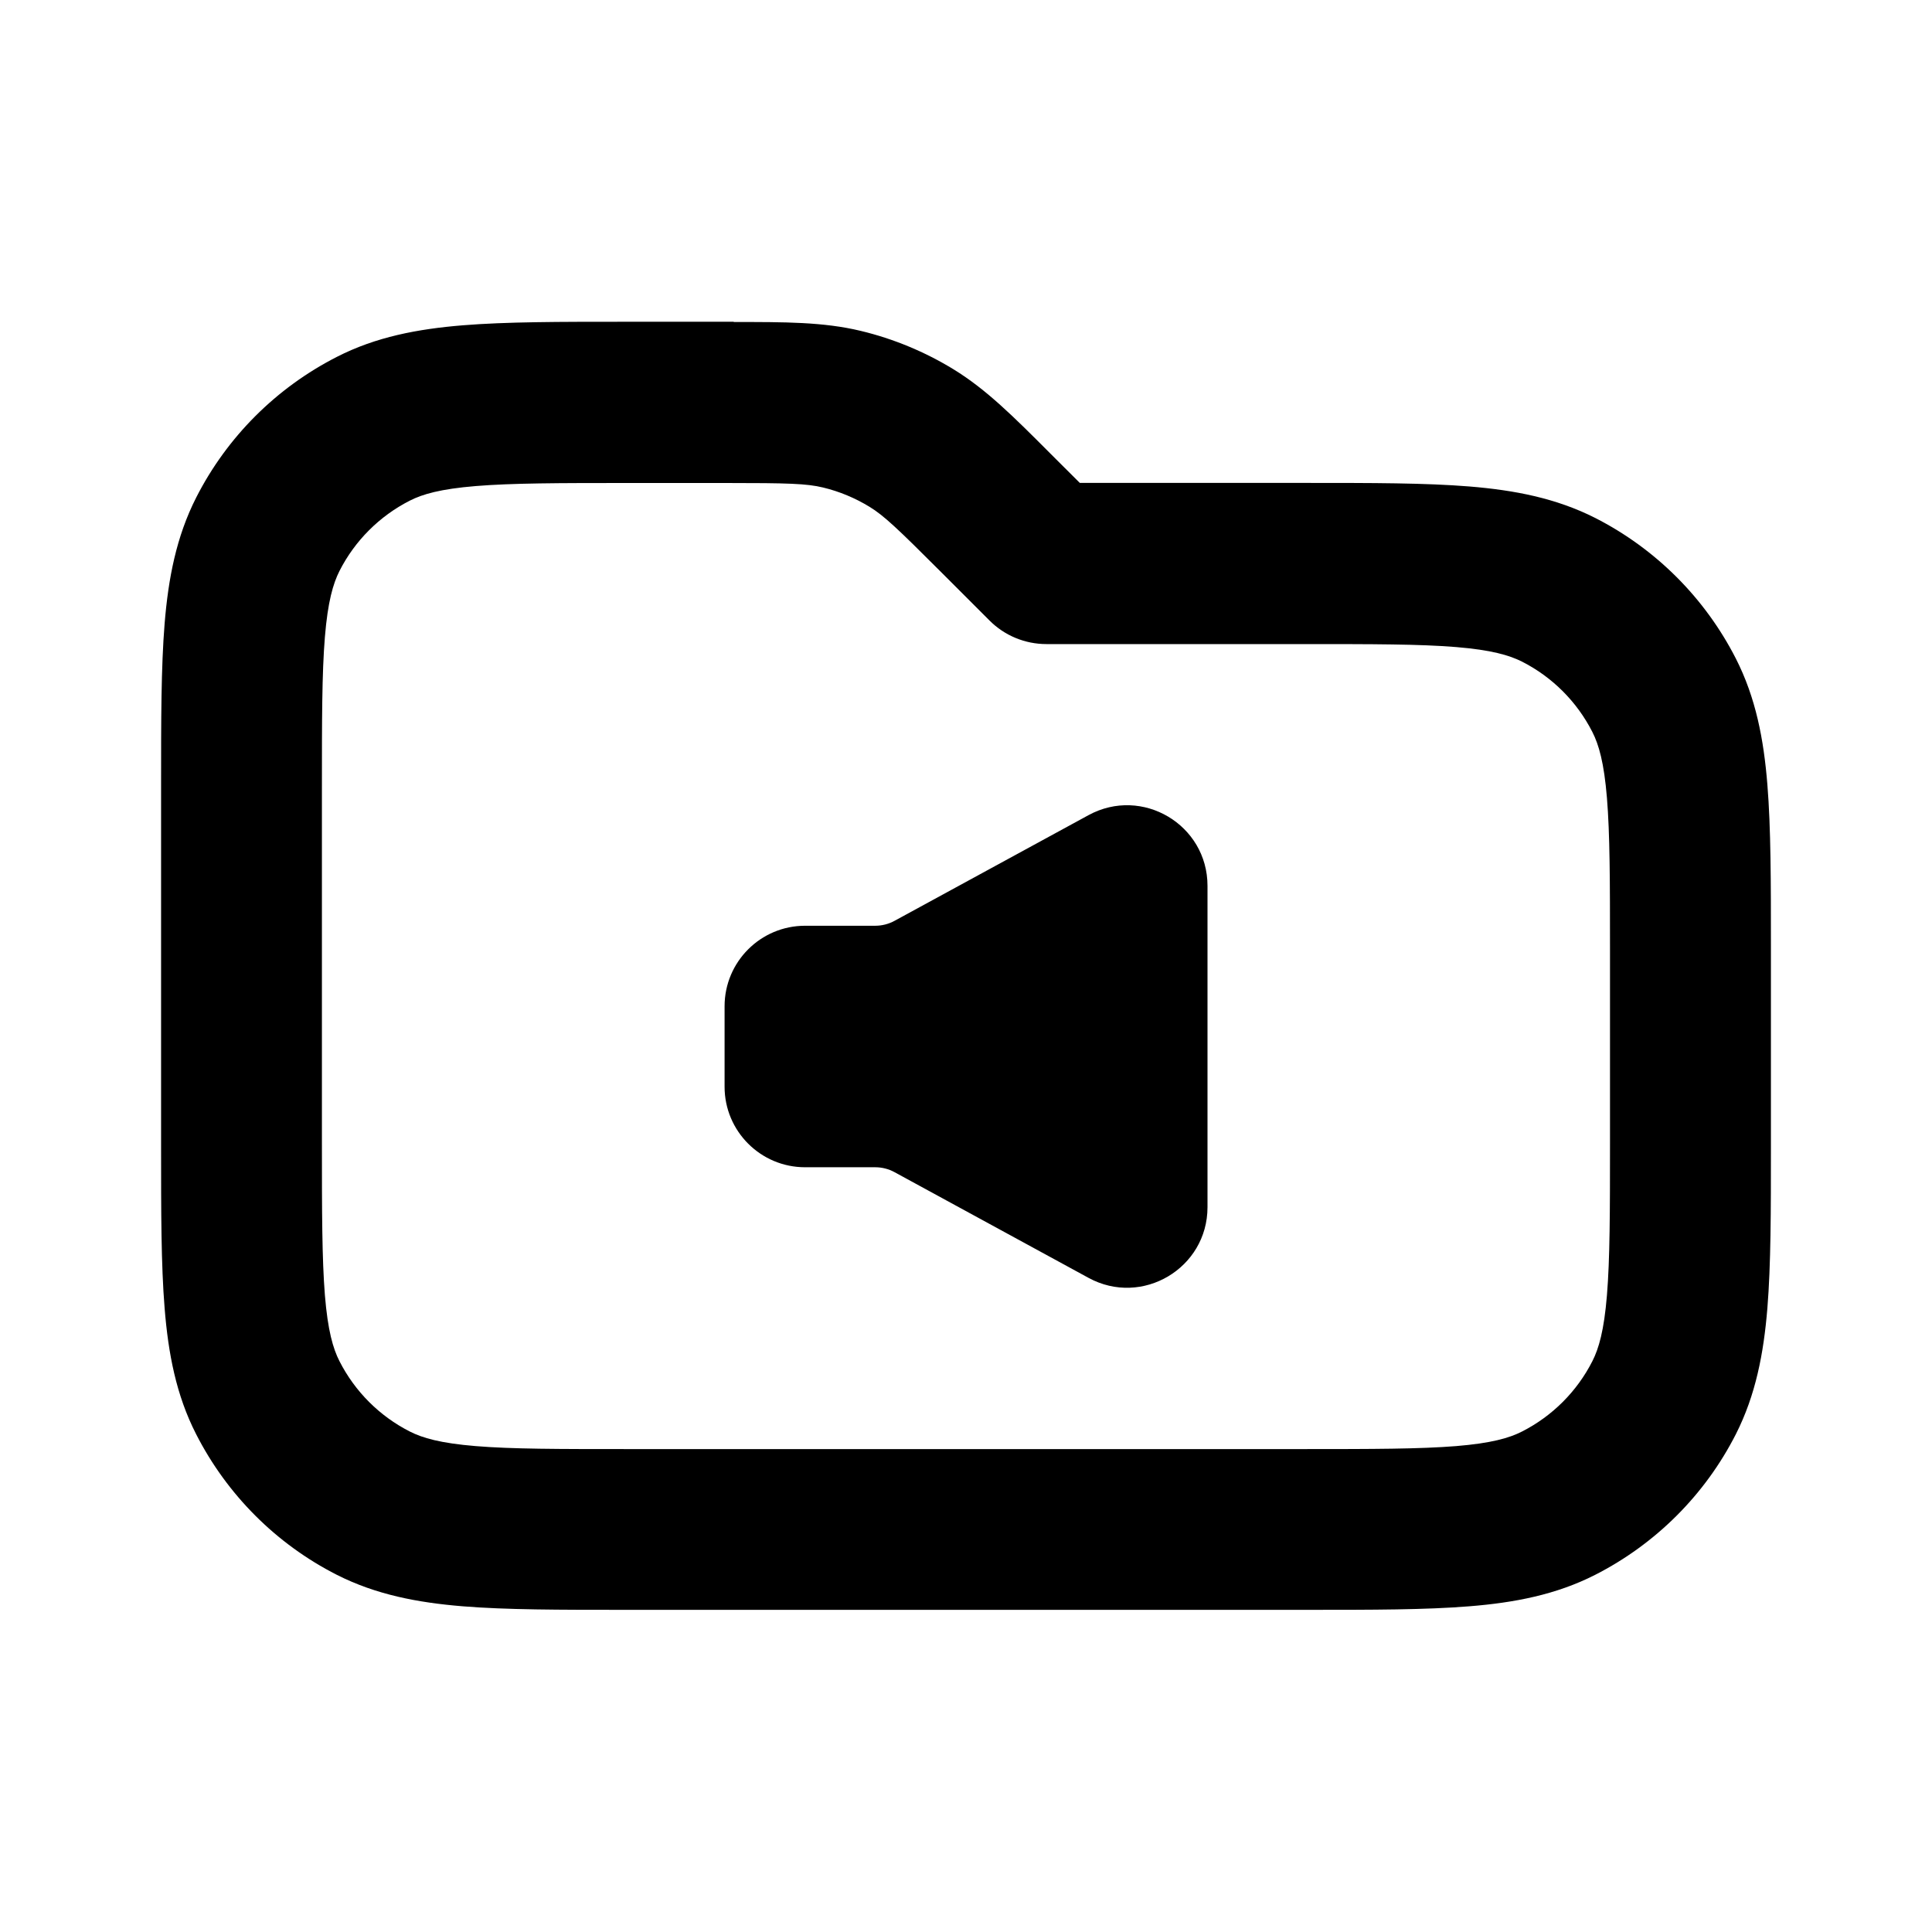
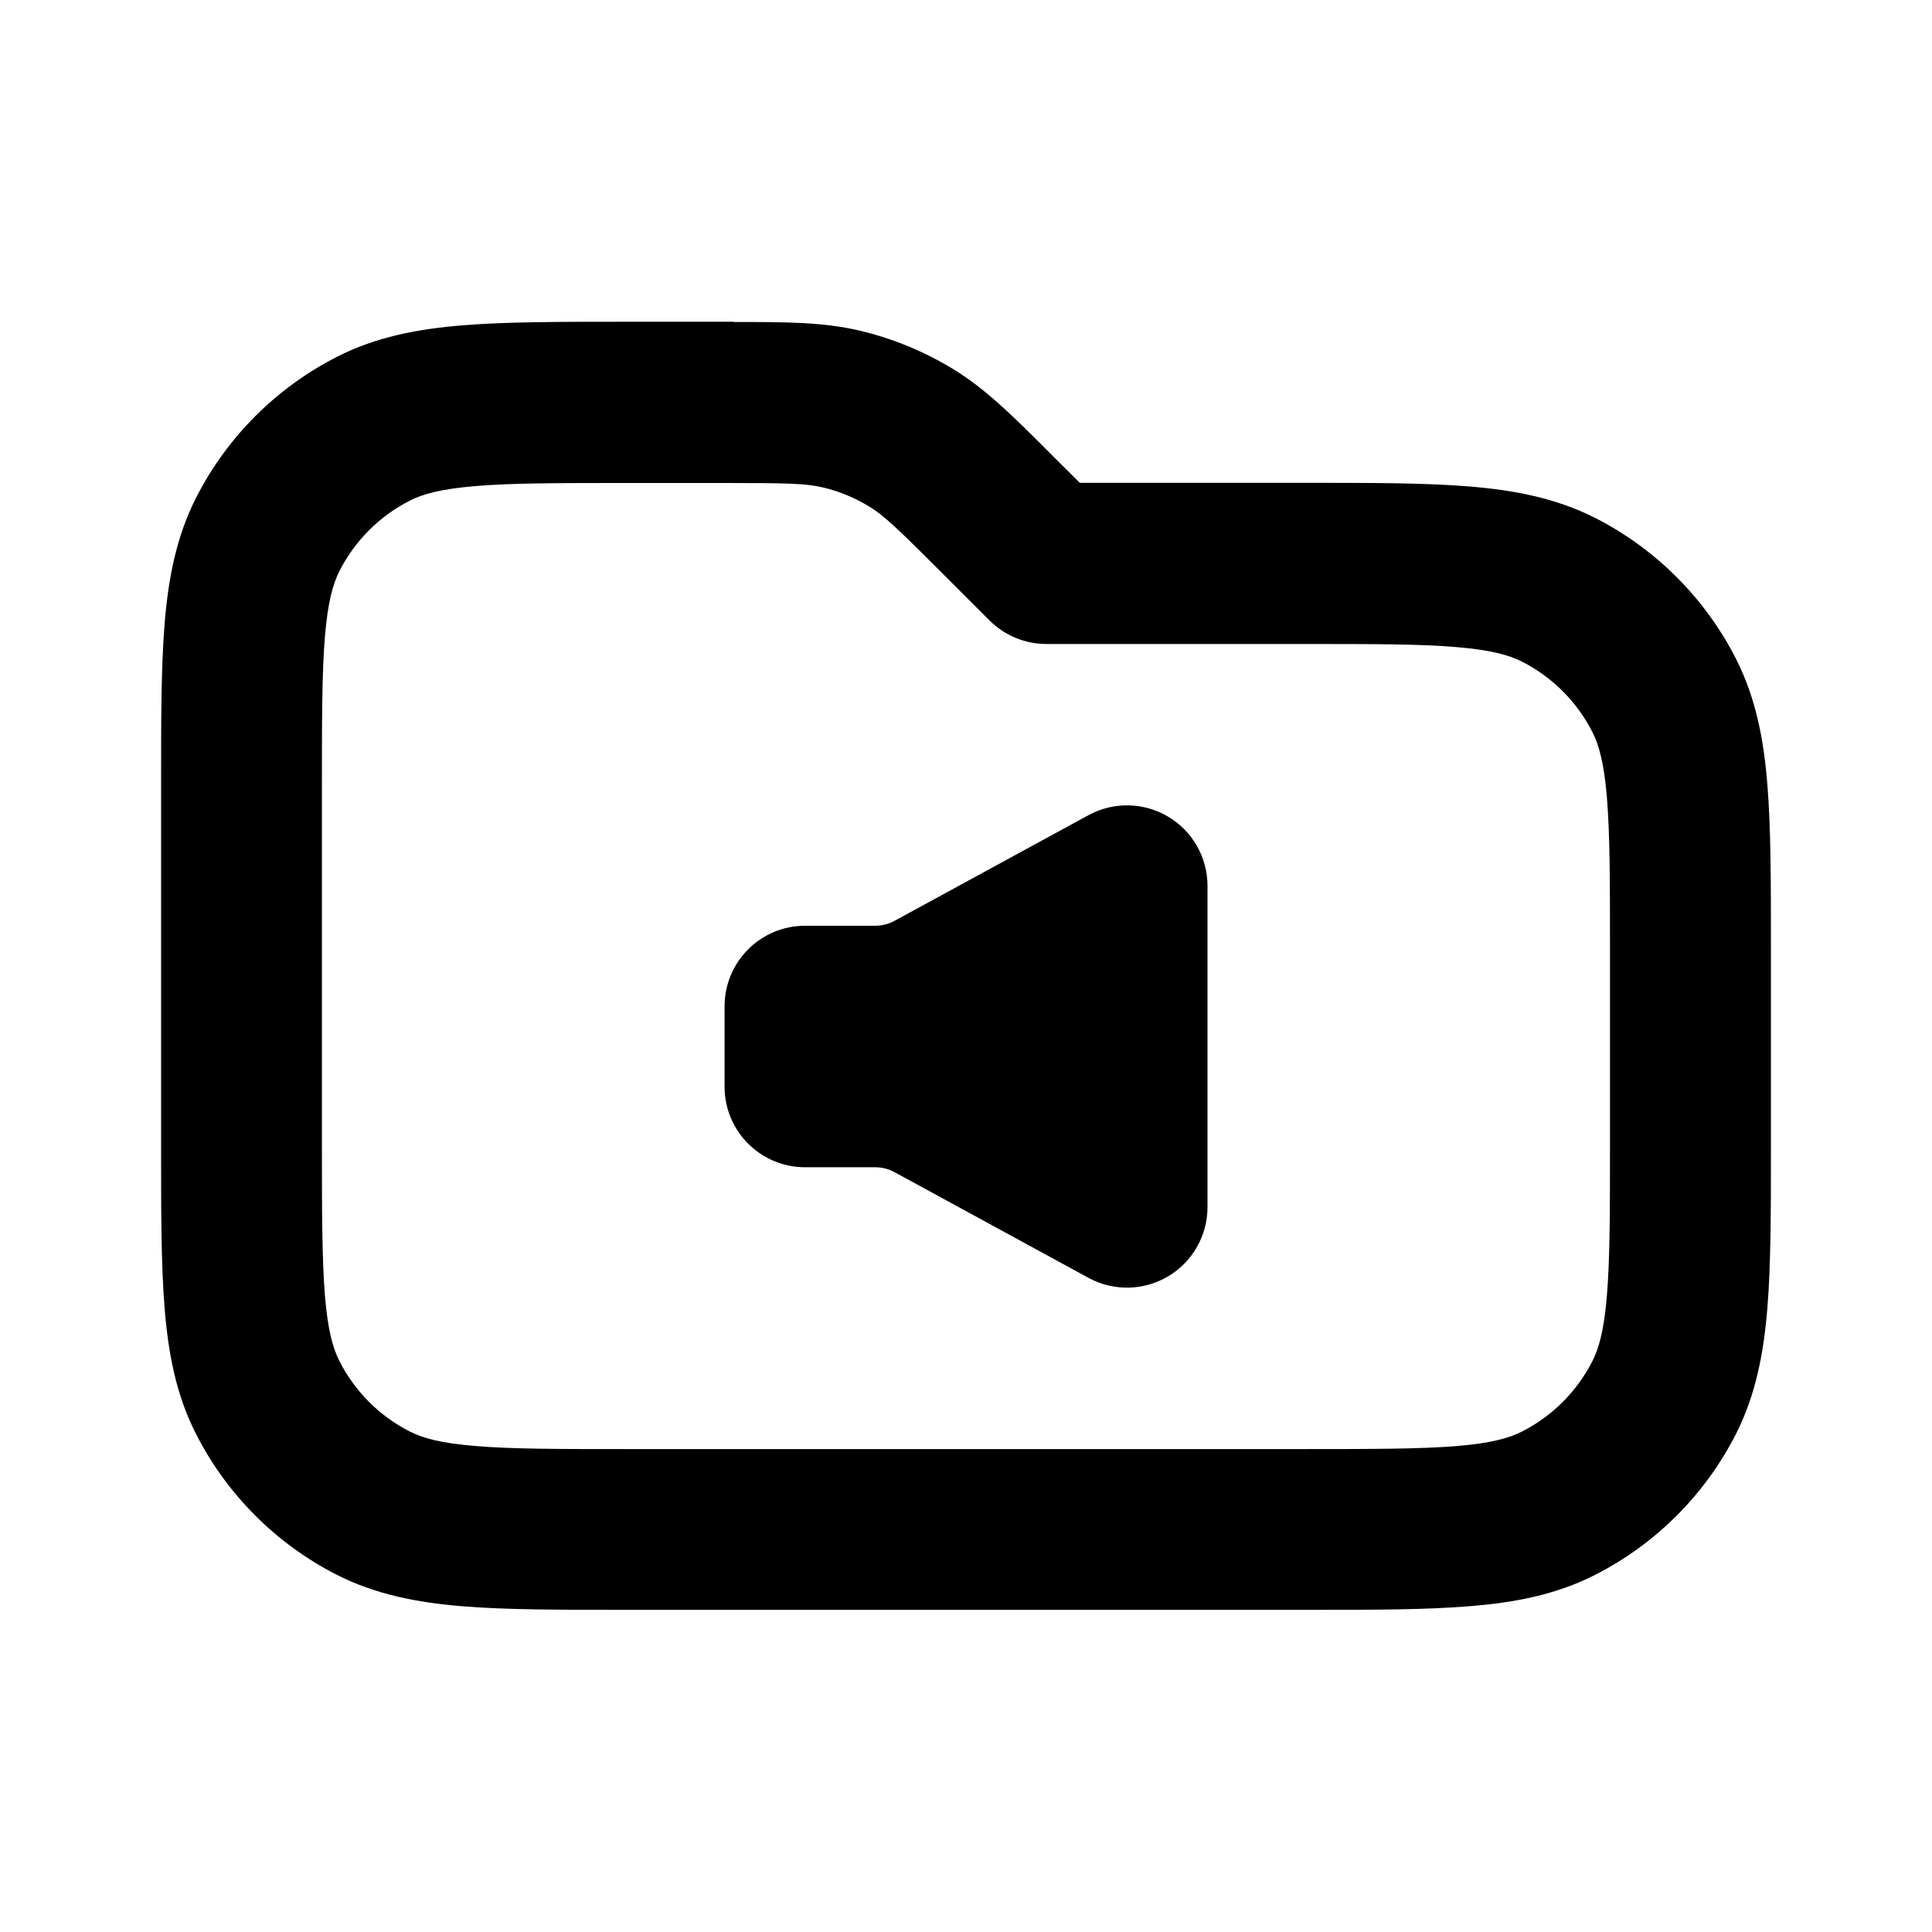
- <svg xmlns="http://www.w3.org/2000/svg" width="24" height="24" fill="none" viewBox="0 0 24 24">
-   <path fill="#000" d="M10.224 6.056C10.021 6.007 9.793 6 9.011 6H7.799C6.943 6 6.361 6.001 5.91 6.038C5.471 6.074 5.248 6.139 5.091 6.219C4.714 6.411 4.408 6.717 4.217 7.093C4.138 7.25 4.072 7.473 4.036 7.912C3.999 8.362 3.999 8.945 3.999 9.801V14.201C3.999 15.057 4 15.639 4.036 16.09C4.072 16.529 4.137 16.752 4.217 16.909C4.409 17.286 4.715 17.592 5.091 17.783C5.248 17.863 5.471 17.928 5.91 17.964C6.36 18.001 6.943 18.001 7.799 18.001H16.199C17.056 18.001 17.638 18 18.088 17.964C18.527 17.928 18.75 17.863 18.907 17.783C19.284 17.591 19.59 17.285 19.781 16.909C19.861 16.752 19.926 16.529 19.962 16.09C19.999 15.64 20 15.057 20 14.201V11.801C20 10.945 19.999 10.362 19.962 9.912C19.926 9.473 19.861 9.25 19.781 9.093C19.589 8.716 19.283 8.41 18.907 8.219C18.75 8.14 18.527 8.074 18.088 8.038C17.638 8.001 17.055 8.001 16.199 8.001H12.999C12.734 8.001 12.479 7.896 12.292 7.708L11.698 7.114C11.145 6.561 10.98 6.405 10.802 6.296C10.624 6.187 10.428 6.105 10.224 6.056ZM9.114 4C9.749 4 10.229 3.999 10.691 4.11C11.099 4.208 11.49 4.37 11.847 4.589C12.253 4.838 12.592 5.177 13.04 5.626C13.064 5.65 13.088 5.674 13.112 5.698L13.414 5.999H16.241C17.046 5.999 17.71 5.999 18.252 6.043C18.814 6.089 19.33 6.188 19.816 6.434C20.568 6.817 21.18 7.429 21.564 8.182C21.811 8.667 21.91 9.184 21.955 9.747C21.999 10.288 21.999 10.952 21.999 11.758V14.24C21.999 15.045 21.999 15.709 21.955 16.251C21.909 16.813 21.81 17.329 21.564 17.815C21.181 18.568 20.569 19.179 19.816 19.563C19.331 19.81 18.814 19.909 18.252 19.954C17.71 19.998 17.047 19.998 16.241 19.998H7.759C6.954 19.998 6.29 19.998 5.748 19.954C5.186 19.908 4.67 19.809 4.184 19.563C3.431 19.18 2.82 18.568 2.436 17.815C2.188 17.33 2.09 16.813 2.045 16.251C2.001 15.71 2.001 15.046 2.001 14.24V9.757C2.001 8.952 2.001 8.288 2.045 7.746C2.091 7.184 2.19 6.667 2.437 6.181C2.82 5.428 3.432 4.817 4.185 4.433C4.67 4.185 5.187 4.087 5.749 4.041C6.291 3.997 6.954 3.997 7.76 3.997H9.013C9.047 3.997 9.081 3.997 9.115 3.997L9.114 4Z" />
-   <path fill="#000" d="M10.873 11.5C10.956 11.5 11.039 11.479 11.112 11.439L13.522 10.126C14.189 9.763 15 10.245 15 11.004V14.996C15 15.755 14.188 16.237 13.522 15.874L11.112 14.561C11.039 14.521 10.956 14.5 10.873 14.5H10.001C9.449 14.5 9.001 14.052 9.001 13.5V12.5C9.001 11.948 9.449 11.5 10.001 11.5H10.873Z" />
+ <svg xmlns="http://www.w3.org/2000/svg" width="24" height="24" fill="none">
+   <path fill="currentColor" d="M10.224 6.056C10.021 6.006 9.793 6 9.011 6H7.799c-.856 0-1.438 0-1.889.038-.439.036-.662.101-.819.181a2 2 0 0 0-.874.874c-.079.157-.145.38-.181.819-.037.45-.037 1.033-.037 1.889v4.4c0 .856.001 1.438.037 1.889.036.439.101.662.181.819.192.377.498.683.874.874.157.08.38.145.819.18.45.038 1.033.038 1.889.038h8.4c.857 0 1.439-.001 1.889-.037.439-.036.662-.101.819-.181.377-.192.683-.498.874-.874.08-.157.145-.38.181-.82.037-.45.038-1.032.038-1.888v-2.4c0-.856-.001-1.44-.038-1.89-.036-.438-.101-.661-.181-.818a2 2 0 0 0-.874-.874c-.157-.079-.38-.145-.819-.181C17.638 8 17.055 8 16.199 8h-3.2a1 1 0 0 1-.707-.293l-.594-.594c-.553-.553-.718-.709-.896-.818a2 2 0 0 0-.578-.24M9.114 4c.635 0 1.115-.001 1.577.11a4 4 0 0 1 1.156.479c.406.249.745.588 1.193 1.037l.072.072.302.3h2.827c.805 0 1.469 0 2.011.045.562.046 1.078.145 1.564.391a4 4 0 0 1 1.748 1.748c.247.485.346 1.002.391 1.565.044.54.044 1.205.044 2.01v2.483c0 .805 0 1.469-.044 2.01-.046.563-.145 1.079-.391 1.565a4 4 0 0 1-1.748 1.748c-.485.247-1.002.346-1.564.39-.542.045-1.205.045-2.011.045H7.759c-.805 0-1.469 0-2.011-.044-.562-.046-1.078-.145-1.564-.391a4 4 0 0 1-1.748-1.748c-.248-.485-.346-1.002-.391-1.564-.044-.541-.044-1.205-.044-2.011V9.757c0-.805 0-1.469.044-2.011.046-.562.145-1.08.392-1.565a4 4 0 0 1 1.748-1.748c.485-.248 1.002-.346 1.564-.392.542-.044 1.205-.044 2.011-.044h1.355z" />
+   <path fill="currentColor" d="M10.873 11.5a.5.5 0 0 0 .239-.061l2.41-1.313a1 1 0 0 1 1.478.878v3.992a1 1 0 0 1-1.478.878l-2.41-1.313a.5.5 0 0 0-.239-.061h-.872a1 1 0 0 1-1-1v-1a1 1 0 0 1 1-1z" />
</svg>
